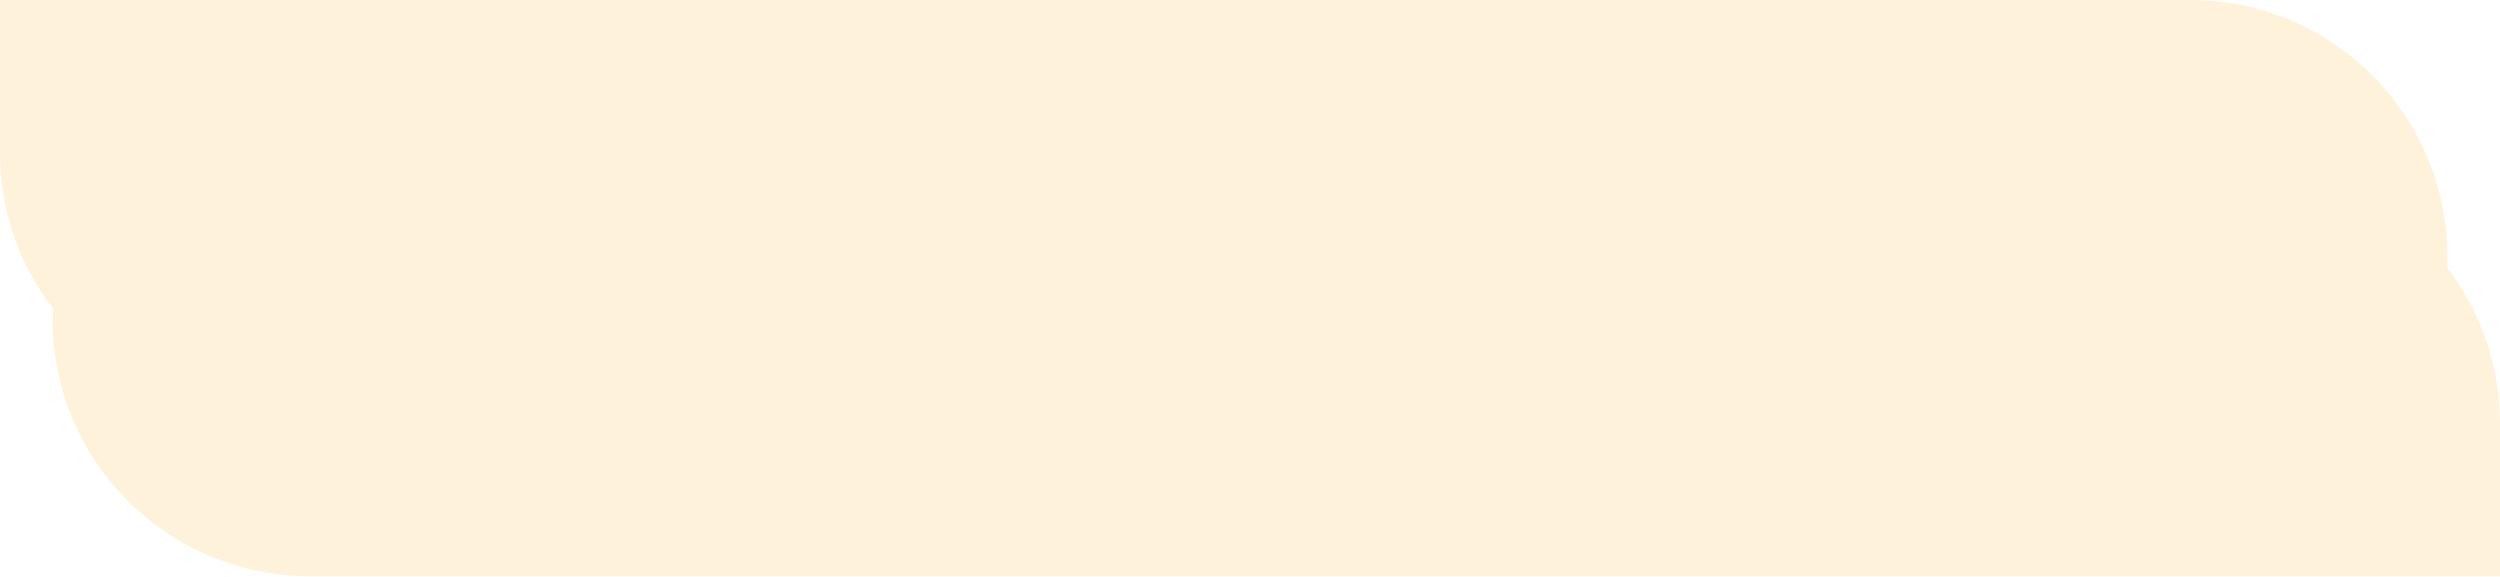
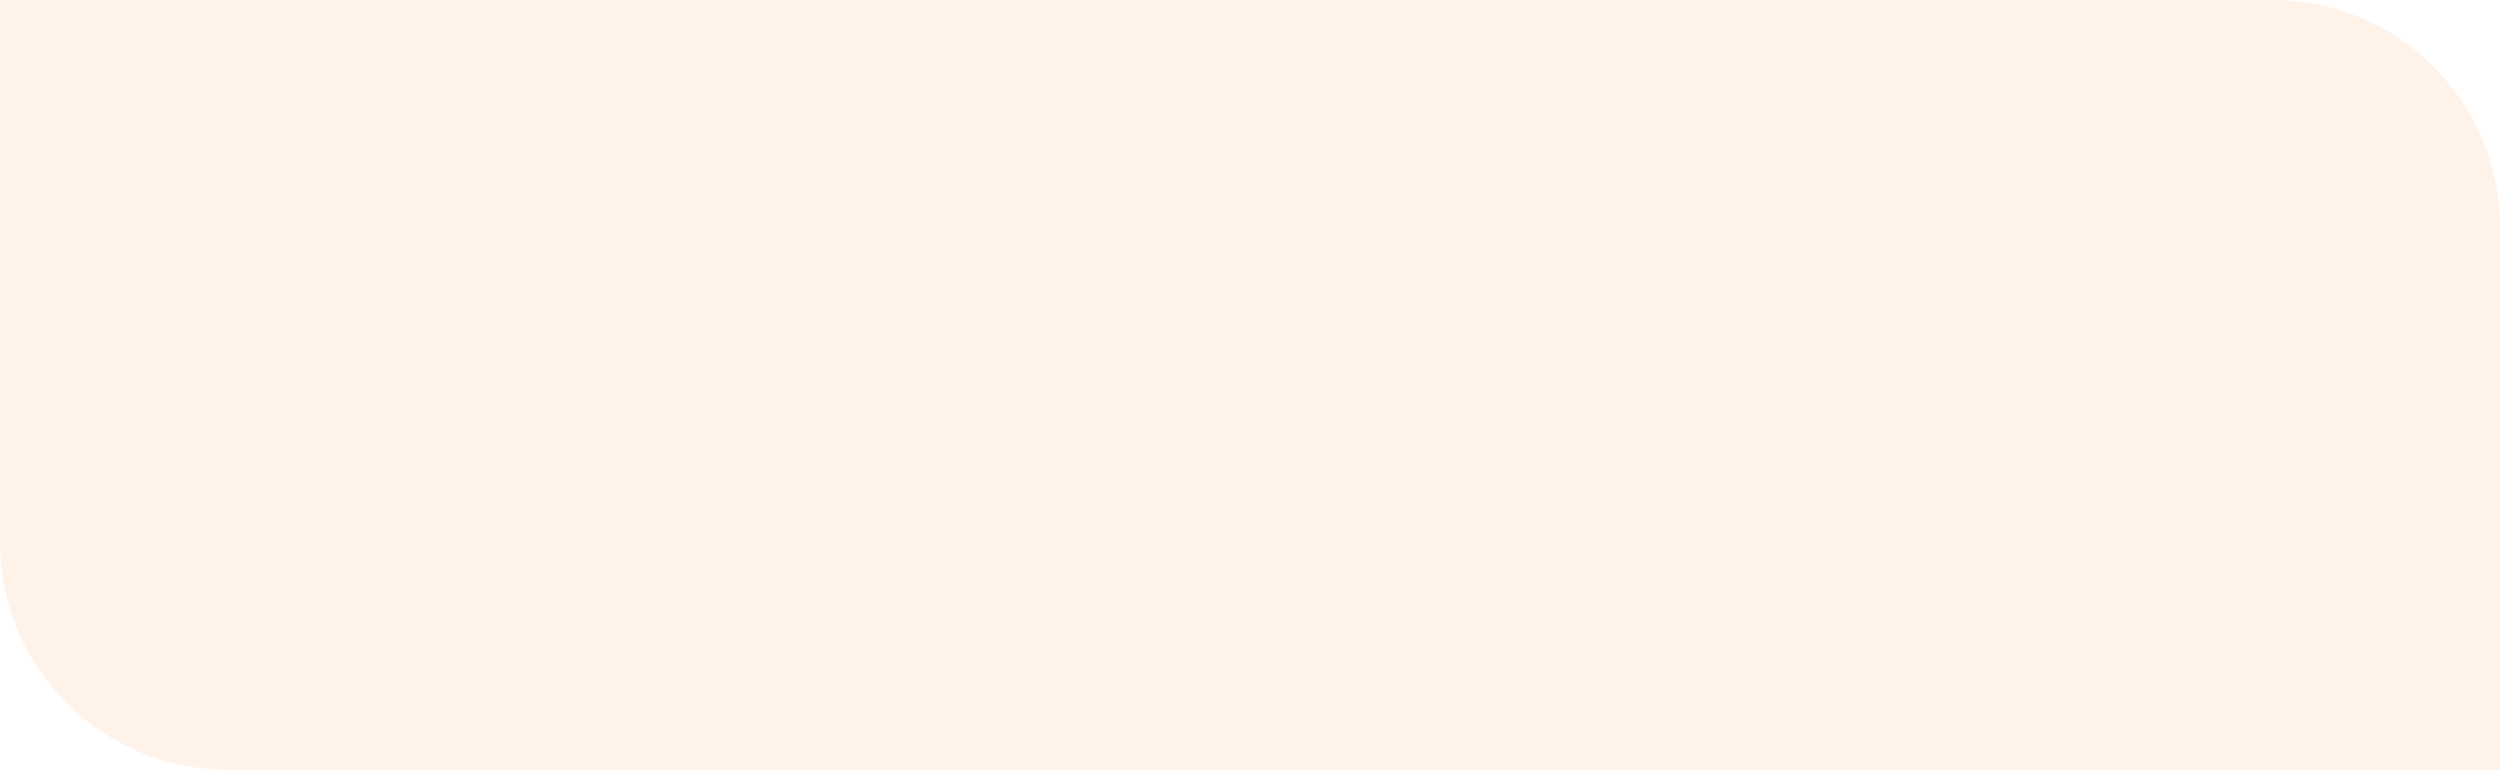
- <svg xmlns="http://www.w3.org/2000/svg" id="Layer_2" data-name="Layer 2" viewBox="0 0 1591.28 366.76">
+ <svg xmlns="http://www.w3.org/2000/svg" id="Capa_1" data-name="Capa 1" viewBox="0 0 1166.8 359.23" preserveAspectRatio="none">
  <defs>
    <style>
      .cls-1 {
-         fill: #fff2db;
+         fill: #fff2e9;
      }
    </style>
  </defs>
-   <g id="Layer_1-2" data-name="Layer 1">
-     <path class="cls-1" d="M0,0h1394.35c90.2,0,163.44,73.23,163.44,163.44v96.99H163.44C73.23,260.43,0,187.19,0,96.99V0h0Z" />
-     <path class="cls-1" d="M33.49,106.33h1394.35c90.2,0,163.44,73.23,163.44,163.44v96.99H196.93c-90.2,0-163.44-73.23-163.44-163.44v-96.99h0Z" />
-   </g>
+   <path class="cls-1" d="M1060.69,0c58.61,0,106.11,47.51,106.11,106.11v253.12H106.11C47.51,359.23,0,311.73,0,253.12V0" />
</svg>
